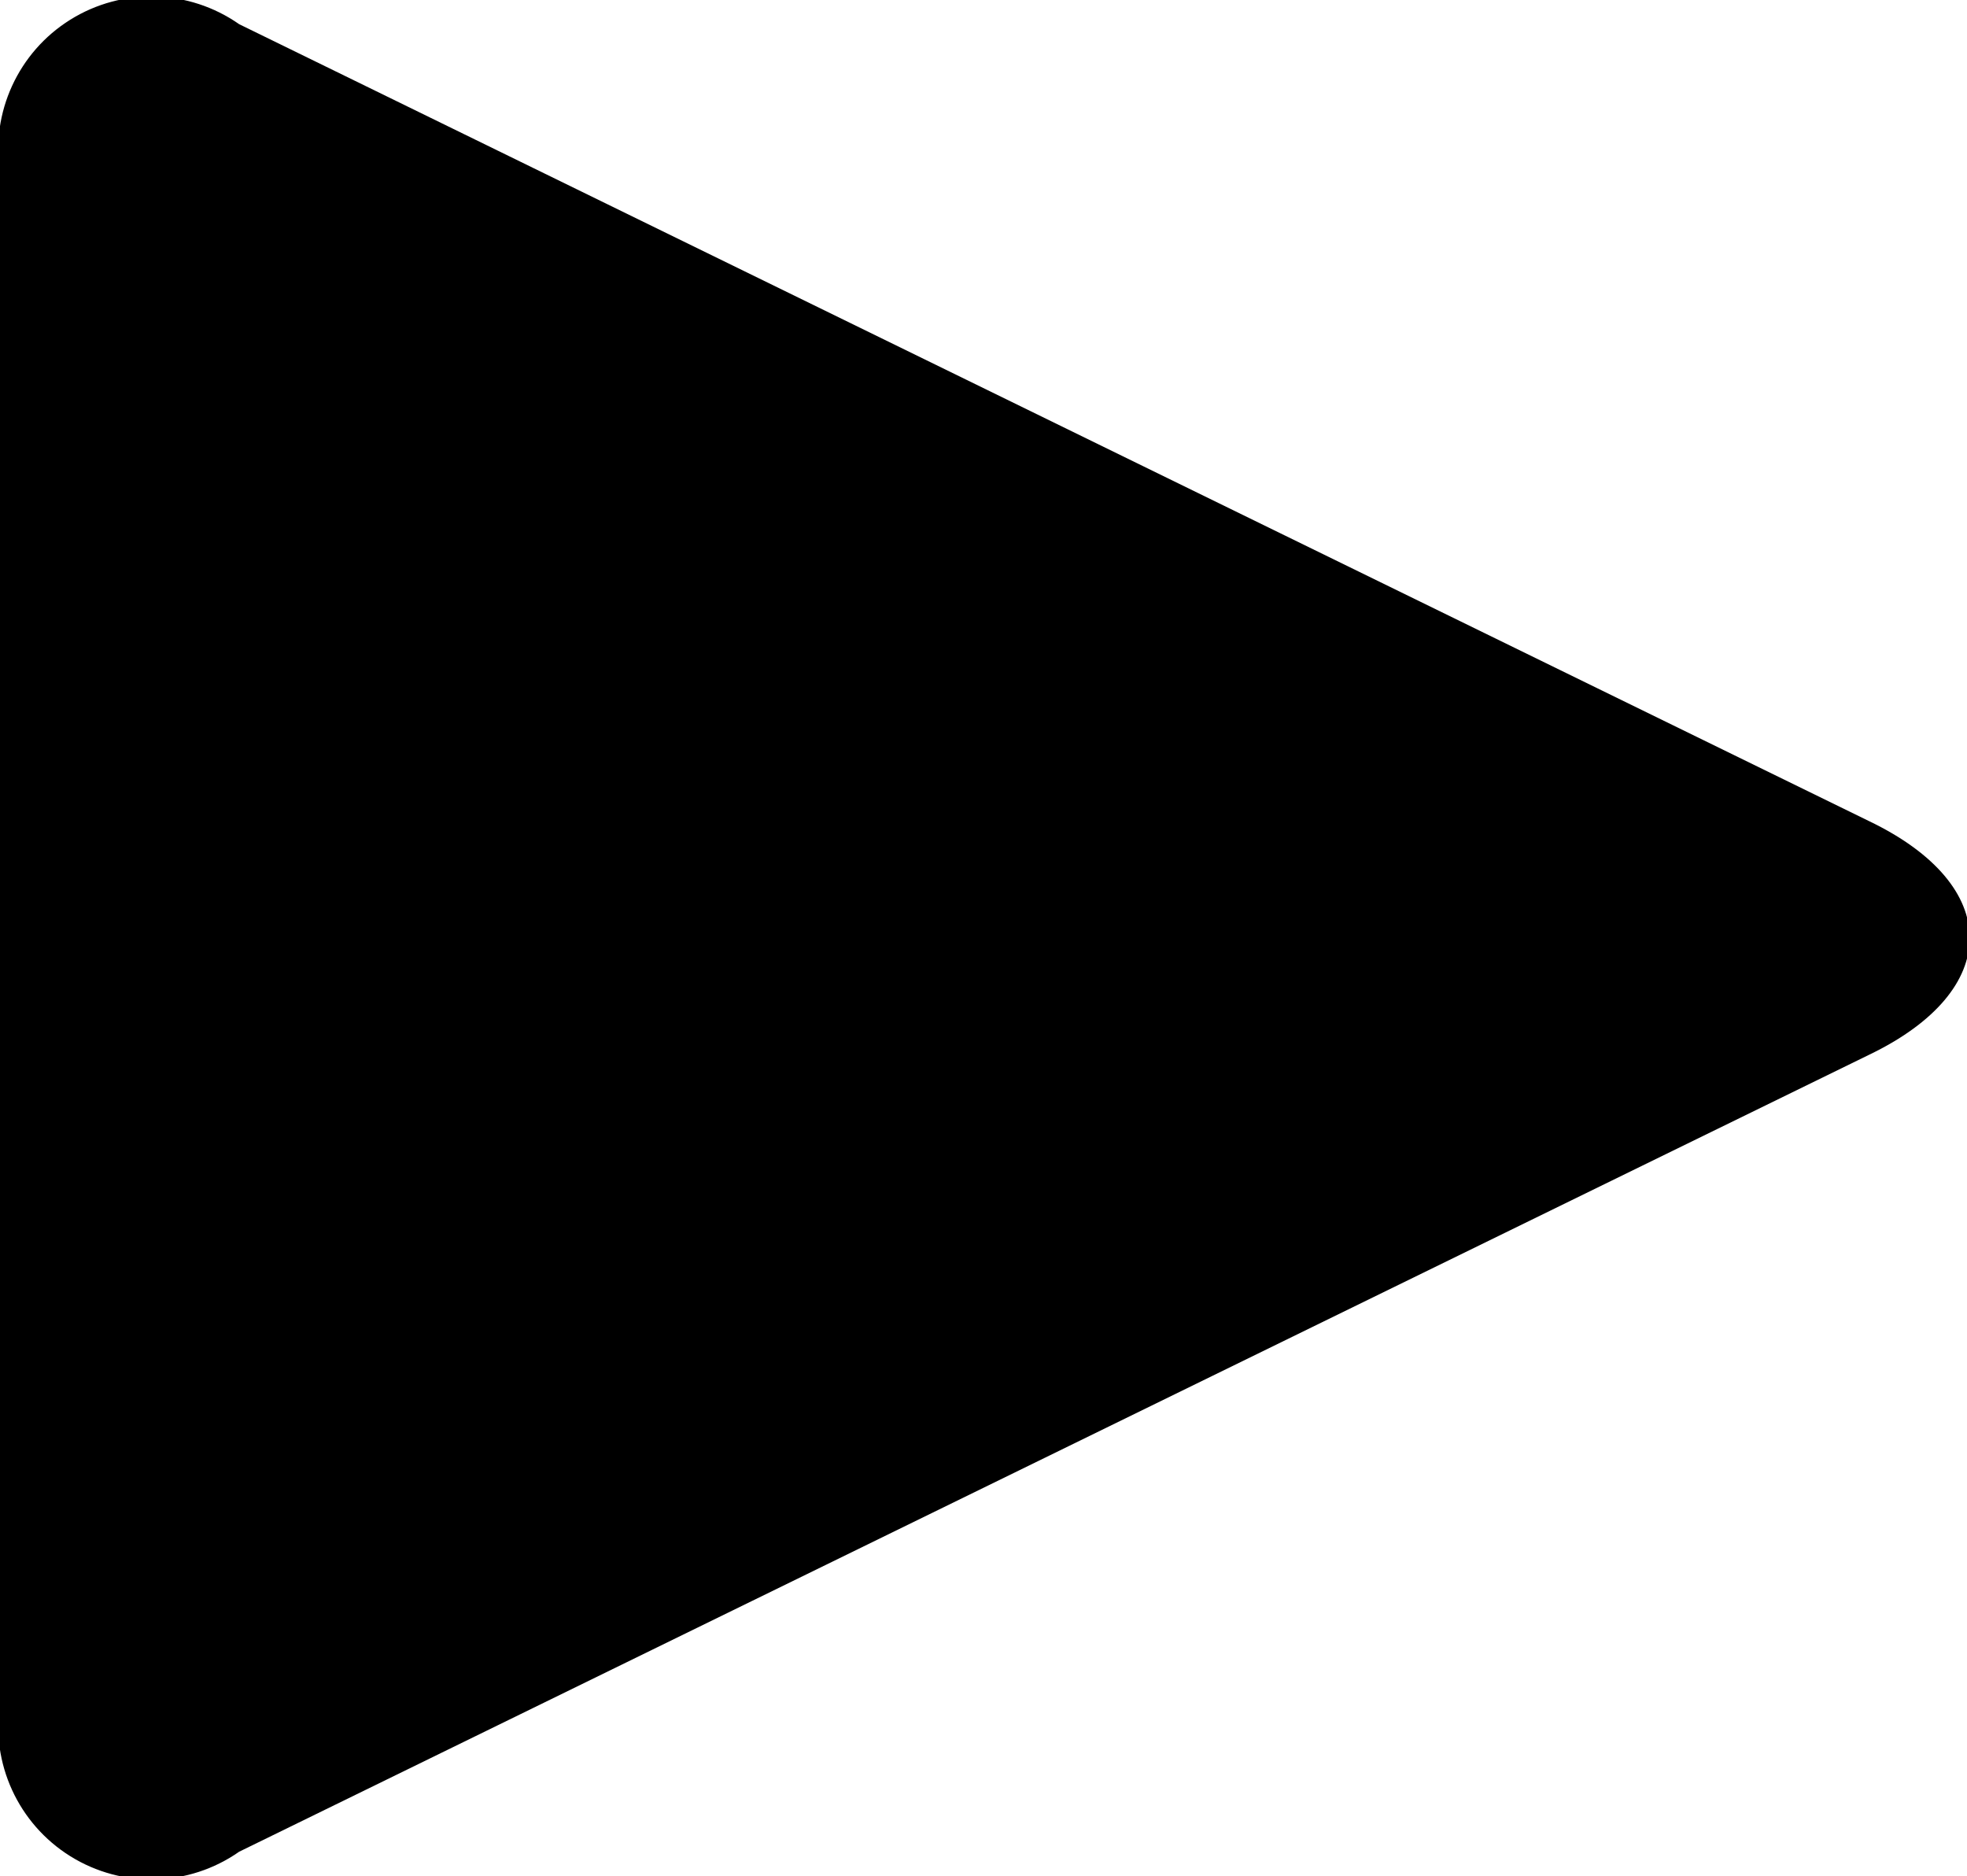
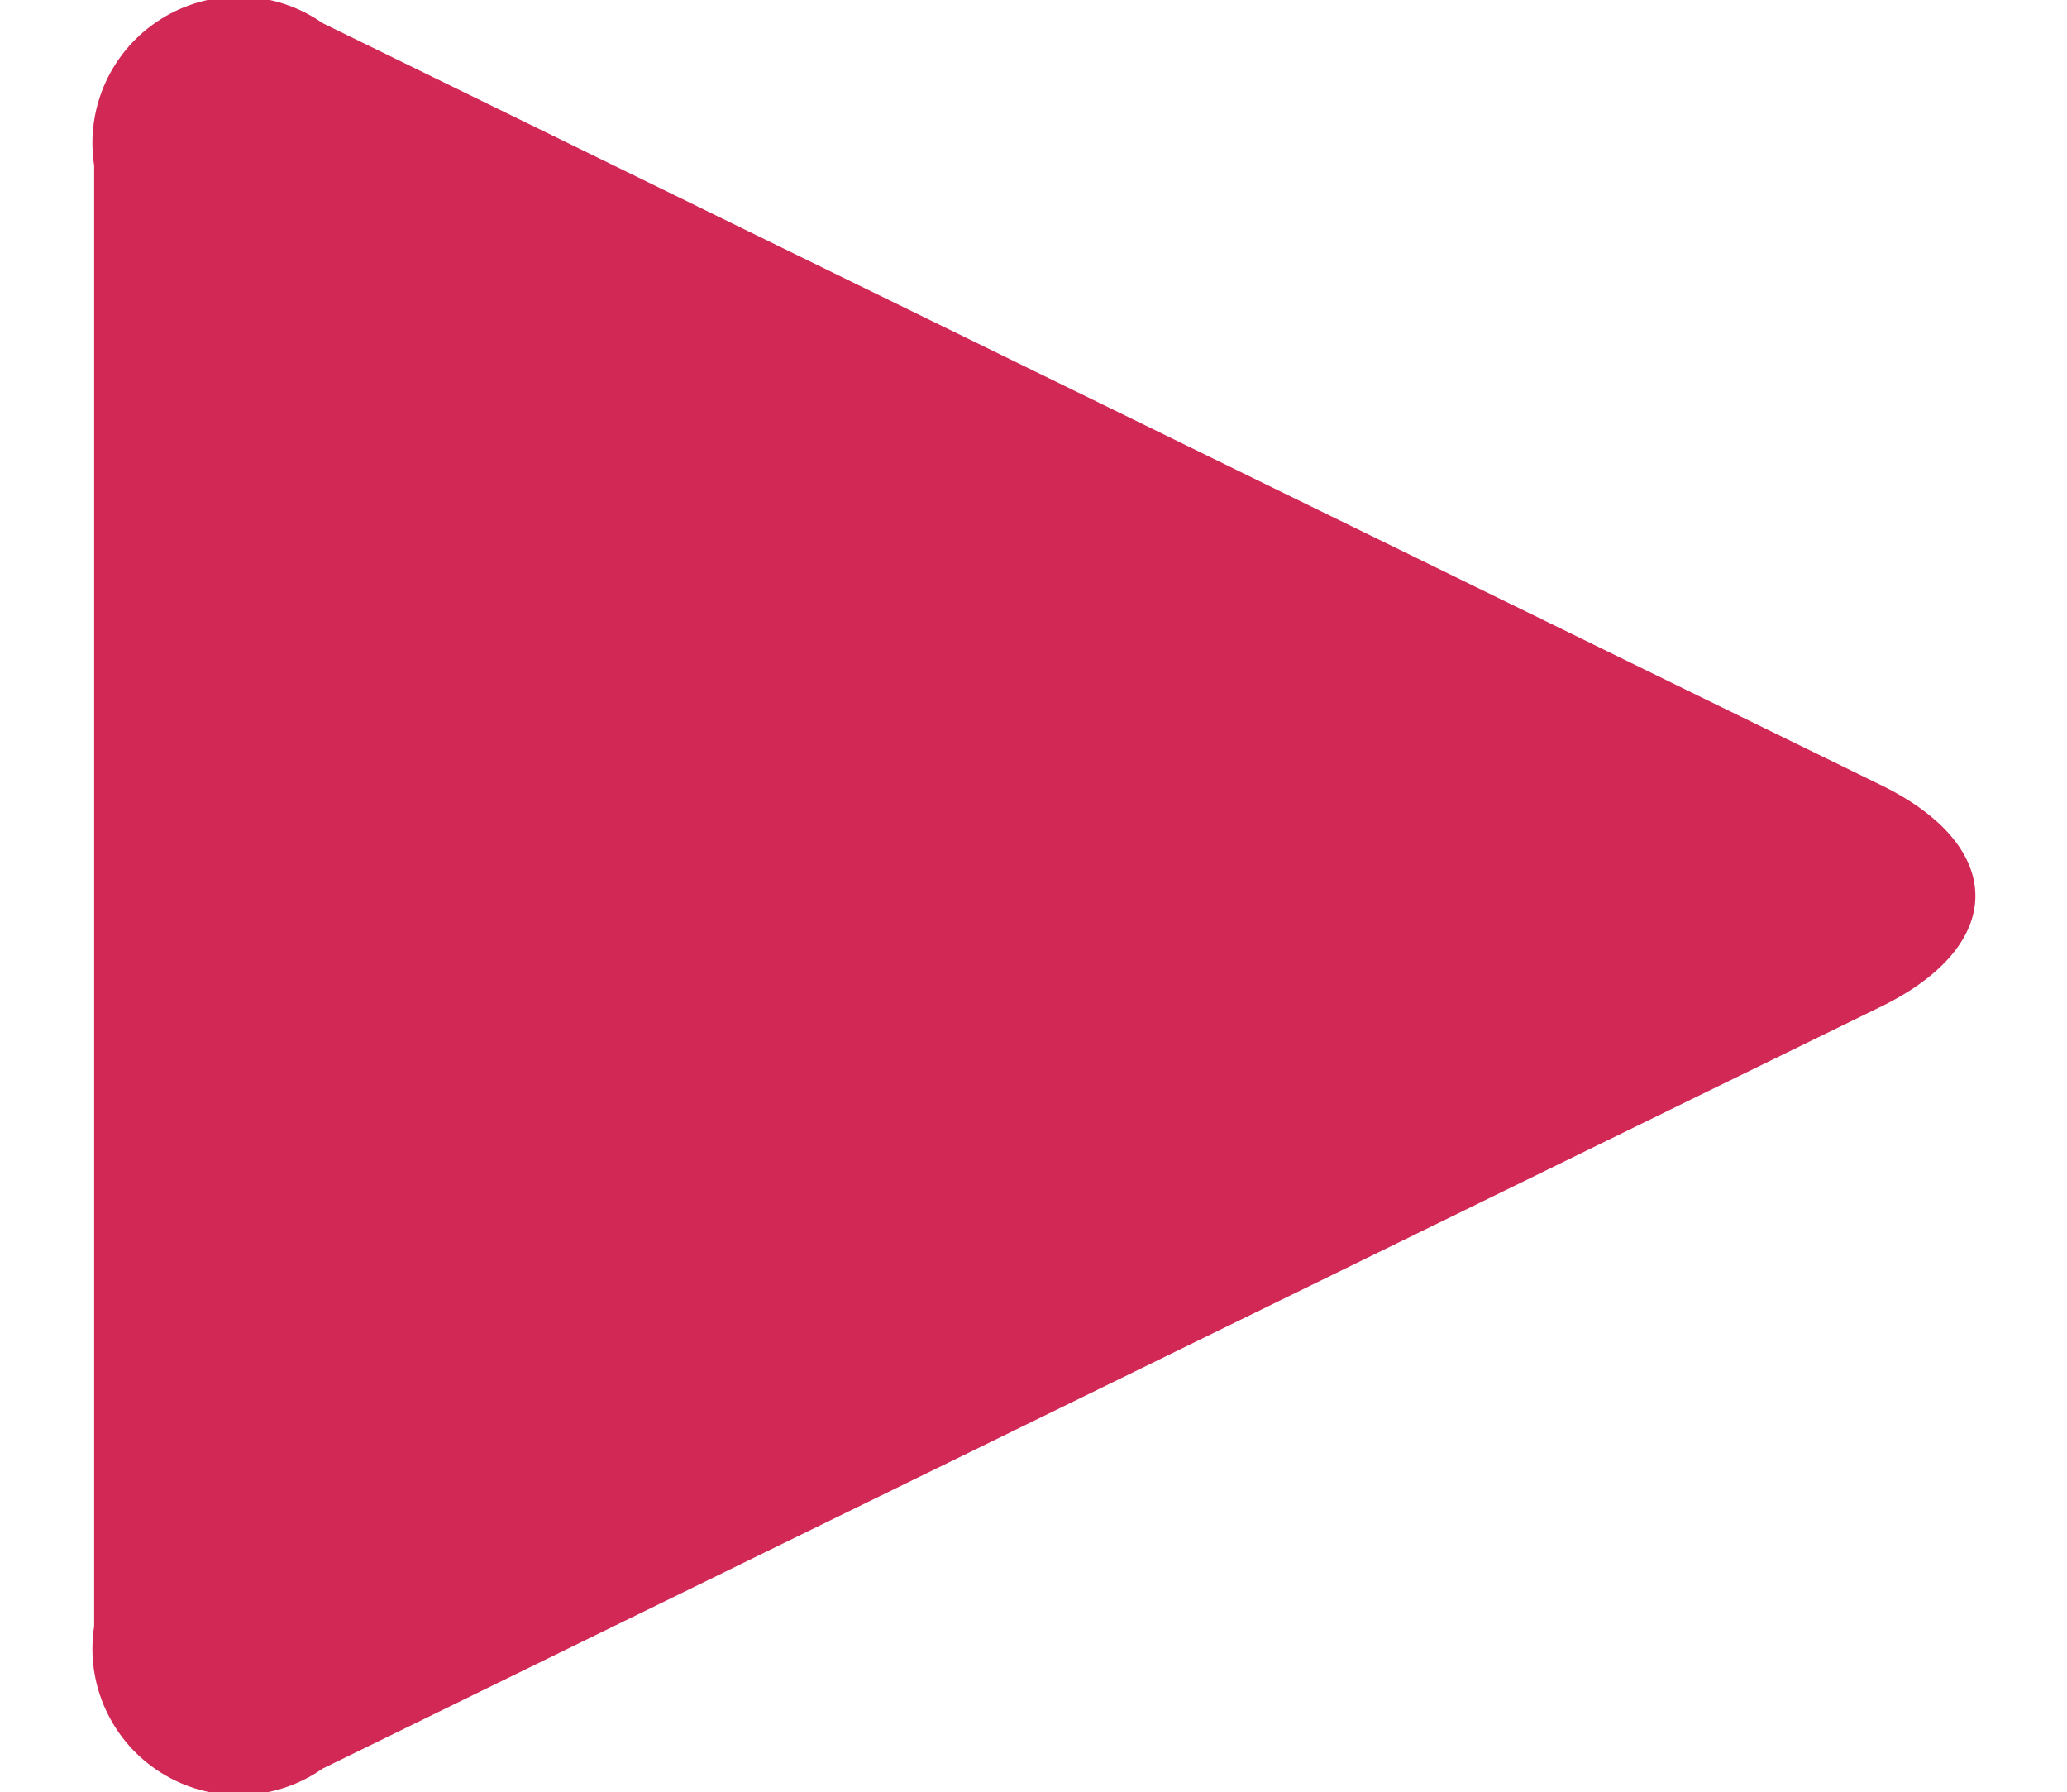
- <svg xmlns="http://www.w3.org/2000/svg" viewBox="0 0 14.64 13.96">
-   <g id="Layer_2" data-name="Layer 2">
-     <g id="Layer_1-2" data-name="Layer 1">
-       <path d="M1.78,13.78A1.14,1.14,0,0,1,0,12.67V1.29A1.14,1.14,0,0,1,1.78.18L13.91,6.11c1,.48,1,1.26,0,1.74Z" />
-     </g>
-   </g>
+ <svg xmlns="http://www.w3.org/2000/svg" width="15" height="13" fill="#d22856" viewBox="0 0 14.64 13.96">
+   <path d="M1.78 13.78A1.14 1.14 0 010 12.67V1.29A1.14 1.14 0 011.78.18l12.13 5.93c1 .48 1 1.26 0 1.74z" />
</svg>
